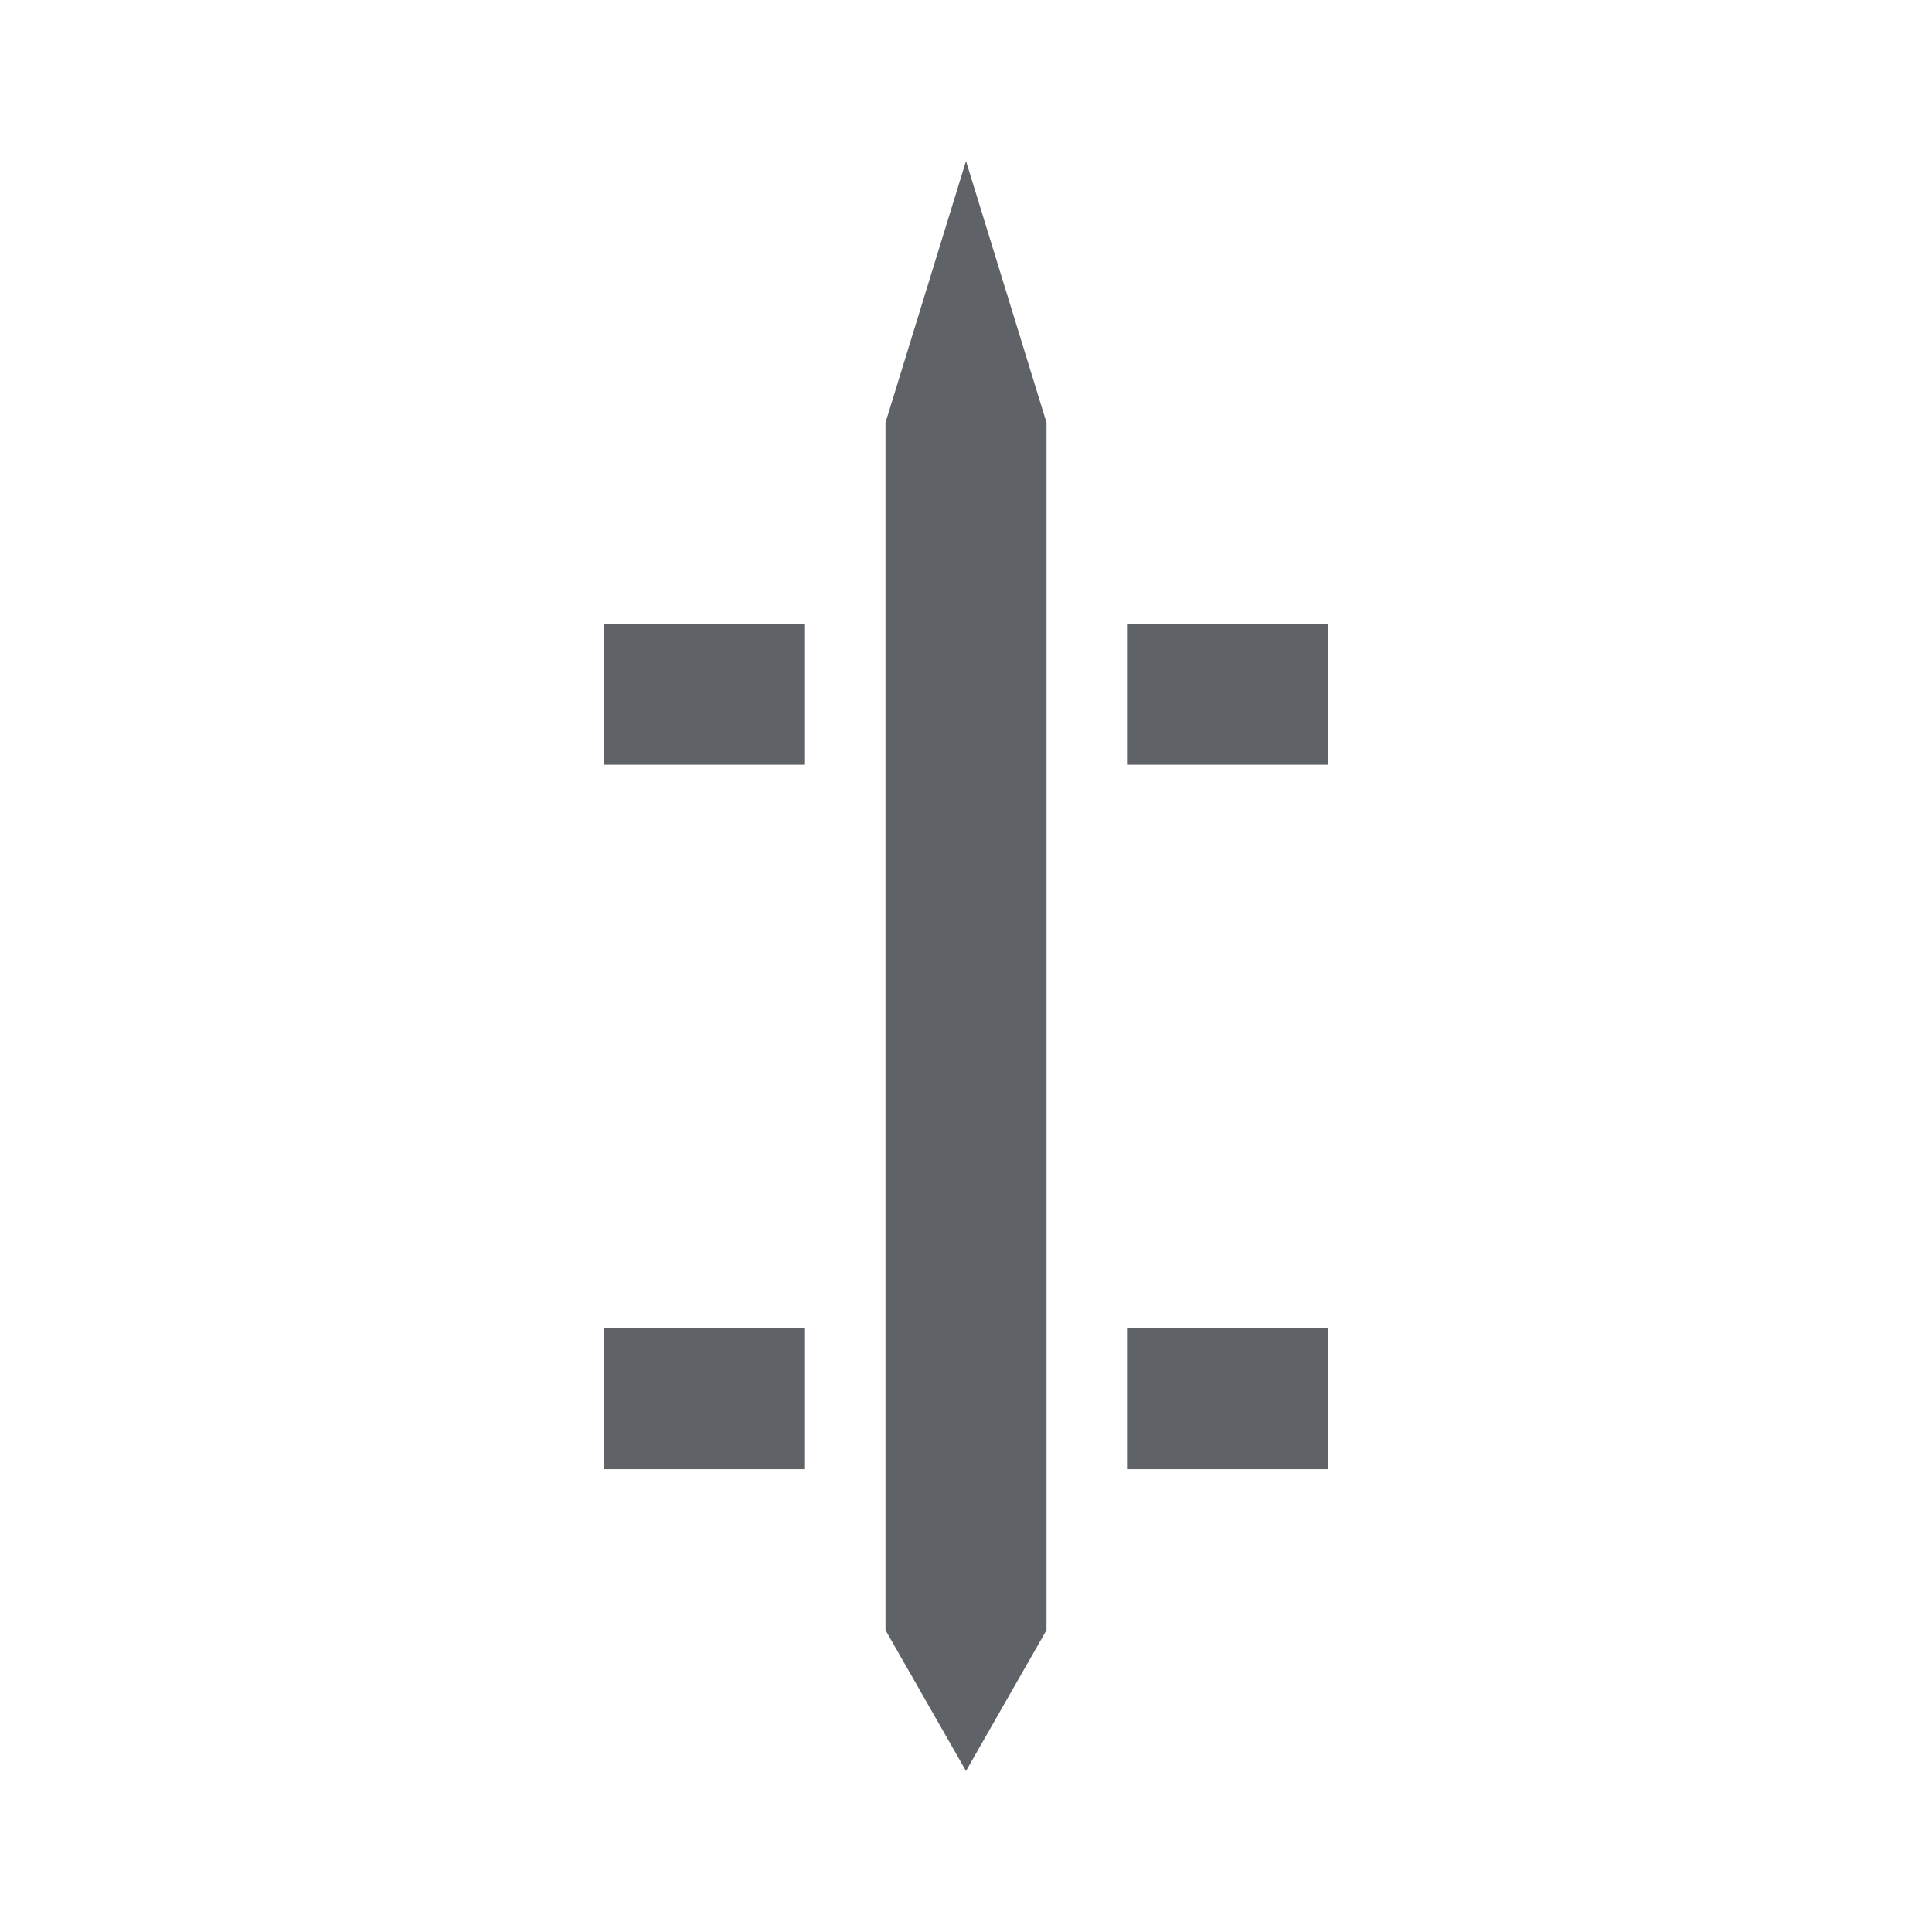
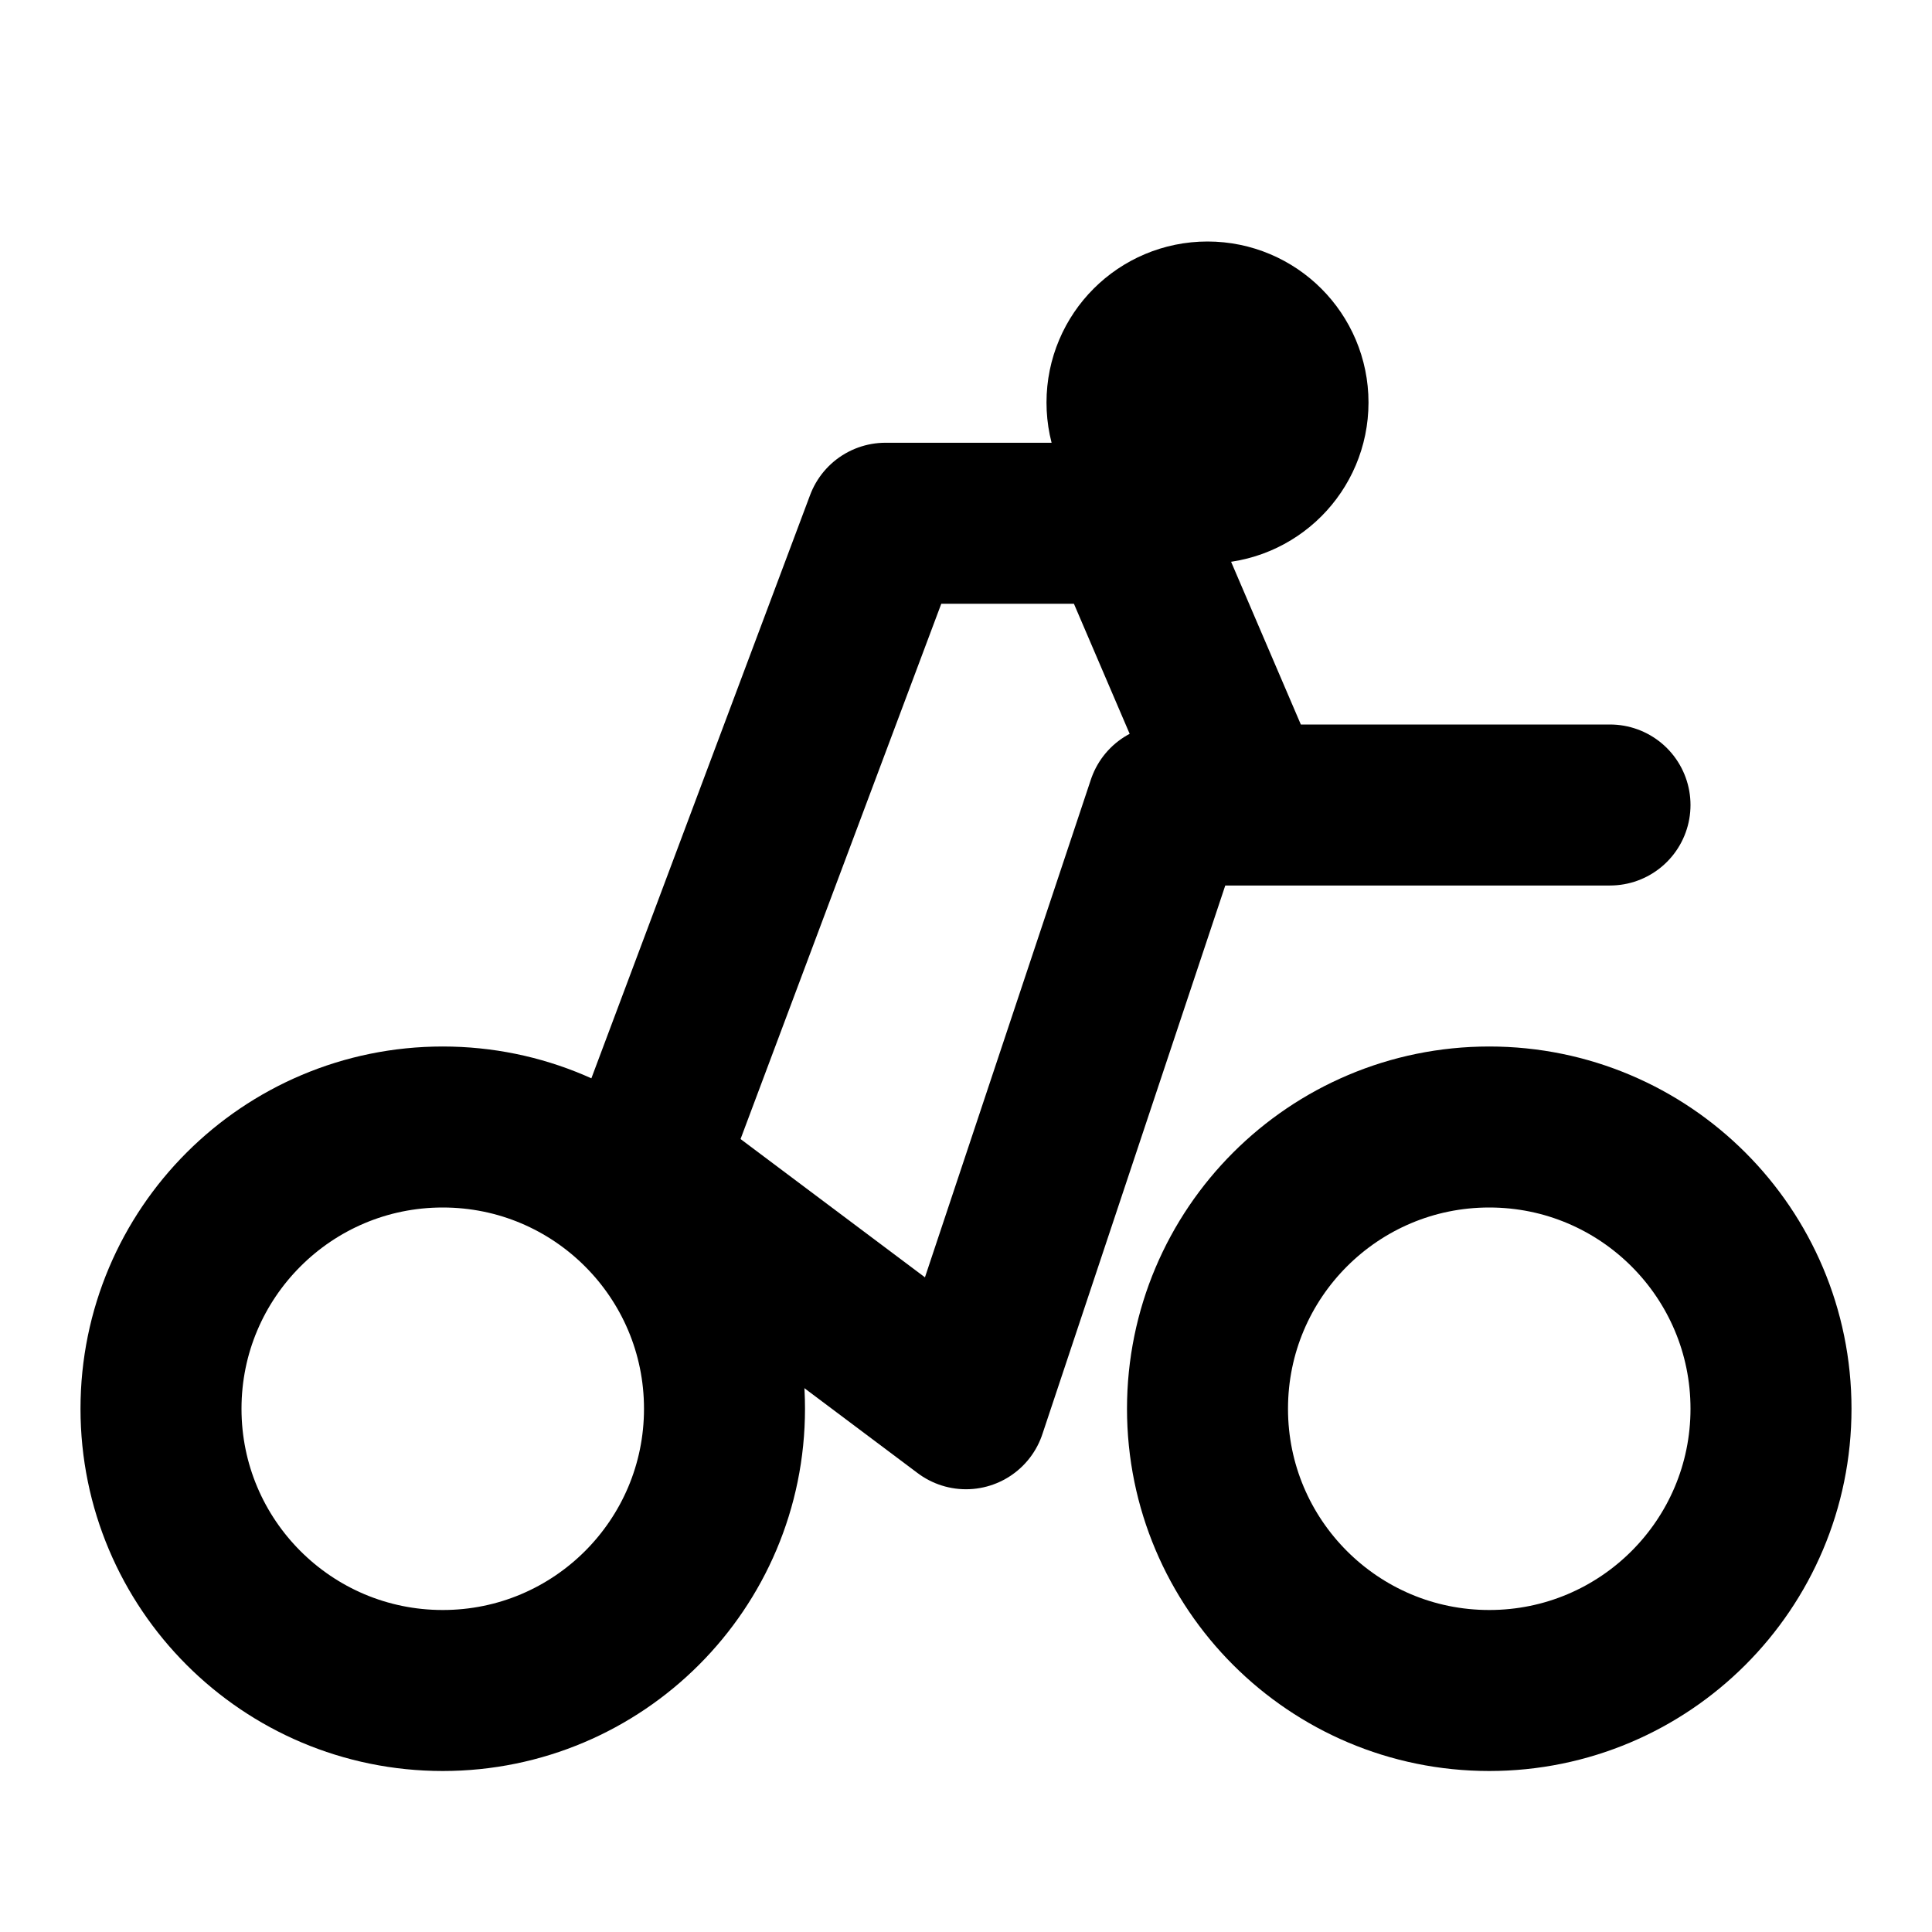
- <svg xmlns="http://www.w3.org/2000/svg" height="24px" viewBox="0 -960 960 960" width="24px" fill="#5f6368">
-   <path fill-rule="evenodd" d="M480-880L440-750L440-150L480-80L520-150L520-750L480-880ZM400-650L300-650L300-580L400-580ZM560-650L660-650L660-580L560-580ZM400-300L300-300L300-230L400-230ZM560-300L660-300L660-230L560-230Z" />
+ <svg xmlns="http://www.w3.org/2000/svg" width="24" height="24" viewBox="0 0 24 24" fill="none" stroke="currentColor" stroke-width="2" stroke-linecap="round" stroke-linejoin="round">
+   <circle cx="5.5" cy="17.5" r="3.5" />
+   <circle cx="18.5" cy="17.5" r="3.5" />
+   <path d="M15 6a1 1 0 1 0 0-2 1 1 0 0 0 0 2zm-3 11.5L14.5 10H20M12 17.5l-4-3 3-8h3l1.5 3.5" />
</svg>
